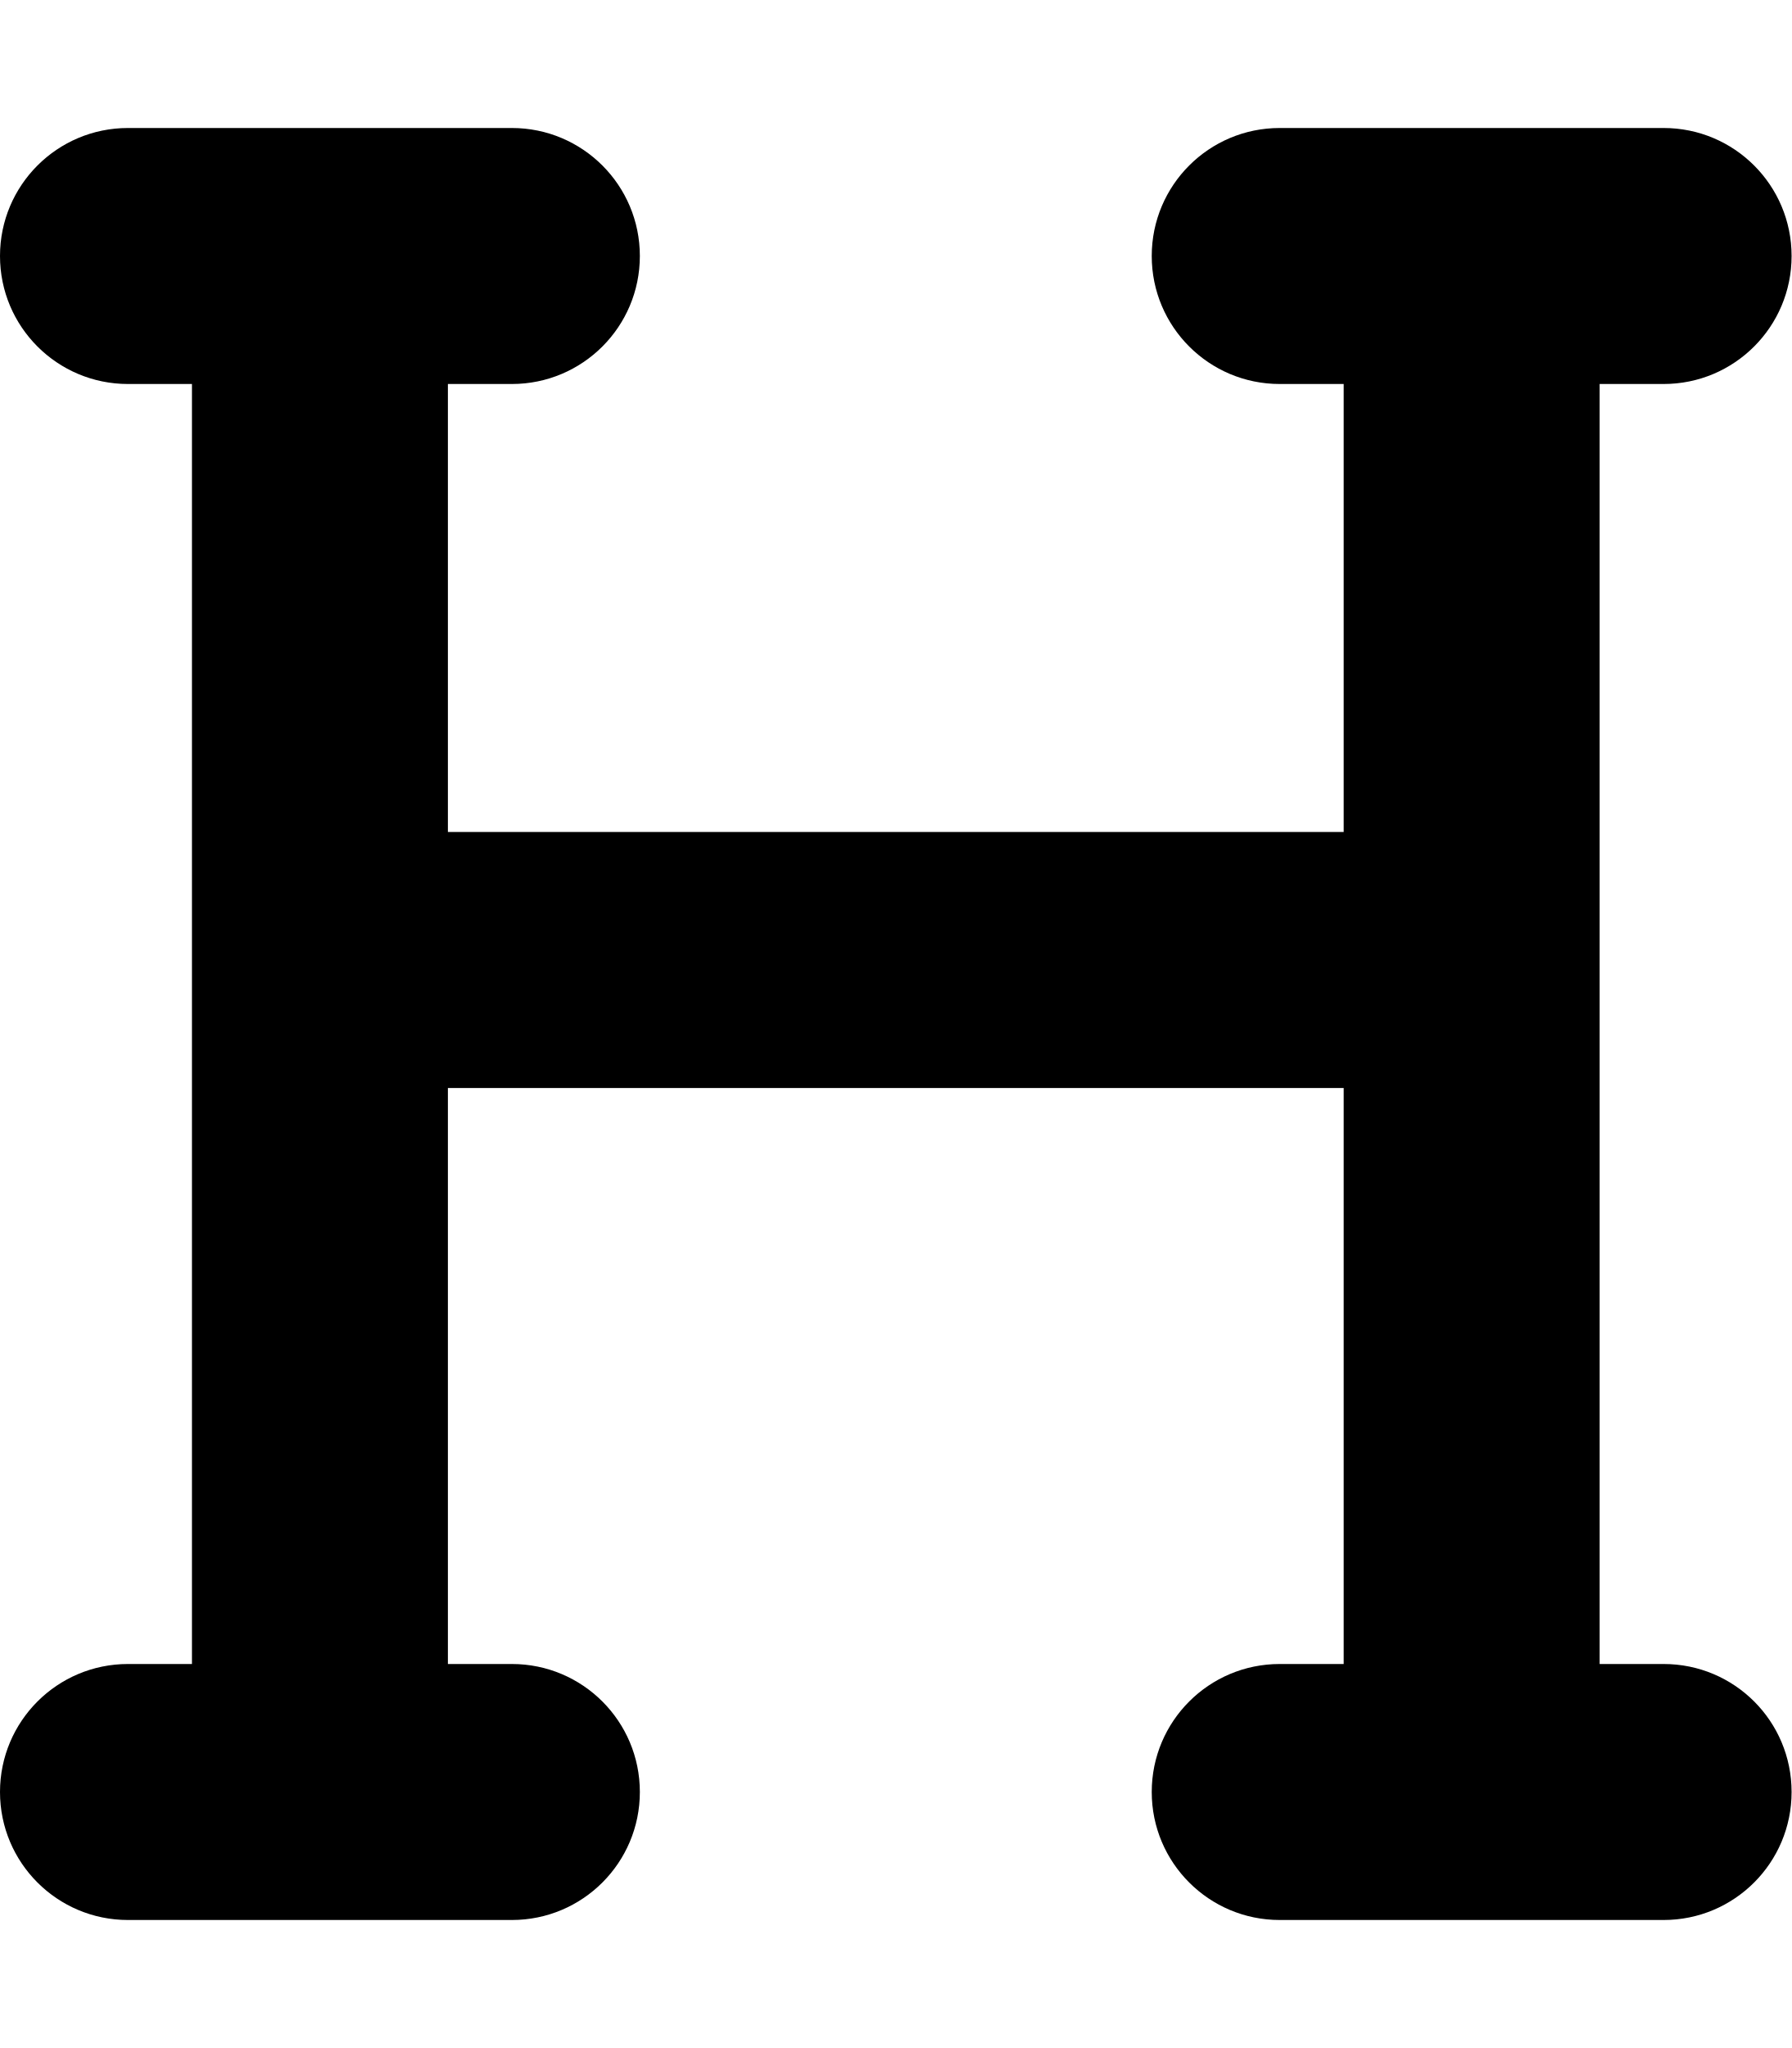
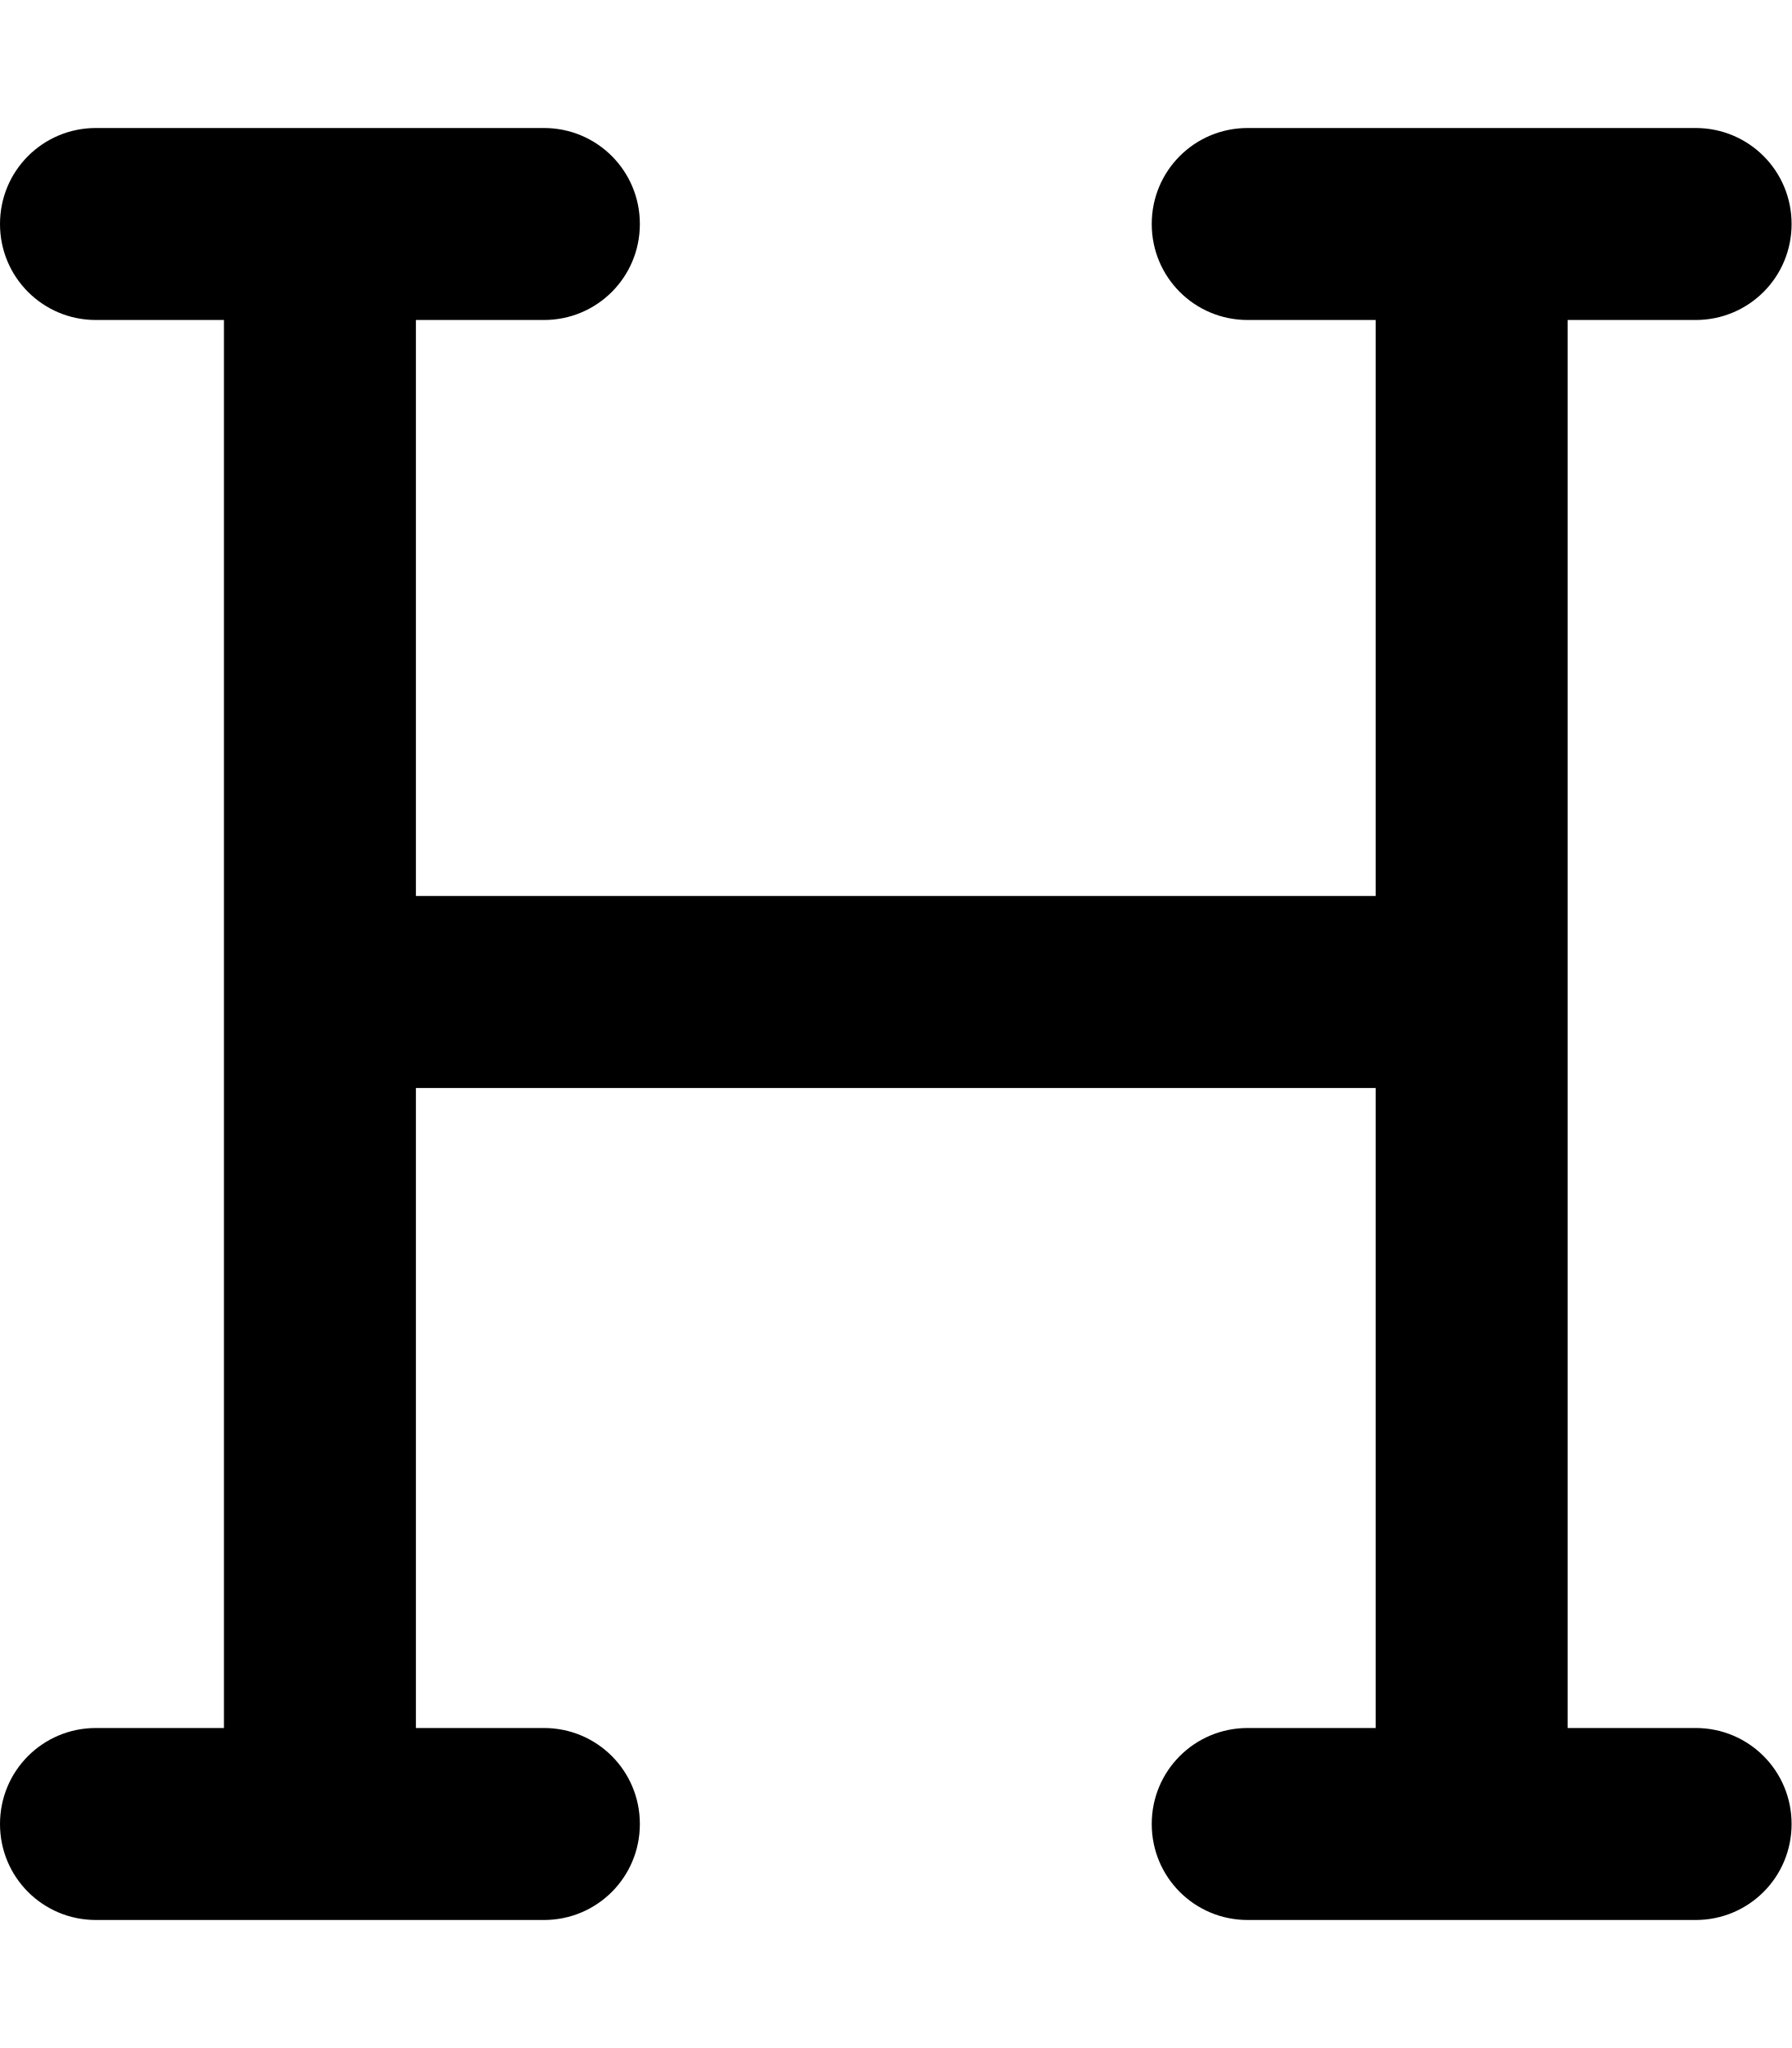
<svg xmlns="http://www.w3.org/2000/svg" viewBox="0 0 448 512">
-   <path d="M448 448c0 17.69-14.33 32-32 32h-96c-17.67 0-32-14.31-32-32s14.33-32 32-32h16v-144h-224v144H128c17.67 0 32 14.31 32 32s-14.33 32-32 32H32c-17.67 0-32-14.31-32-32s14.33-32 32-32h16v-320H32c-17.67 0-32-14.31-32-32s14.33-32 32-32h96c17.67 0 32 14.31 32 32s-14.33 32-32 32H112v112h224v-112H320c-17.67 0-32-14.31-32-32s14.33-32 32-32h96c17.67 0 32 14.31 32 32s-14.33 32-32 32h-16v320H416C433.7 416 448 430.3 448 448z" />
+   <path d="M0 56C0 42.7 10.7 32 24 32H136c13.3 0 24 10.7 24 24s-10.7 24-24 24H104V224H344V80H312c-13.3 0-24-10.7-24-24s10.7-24 24-24H424c13.3 0 24 10.7 24 24s-10.7 24-24 24H392V248 432h32c13.3 0 24 10.7 24 24s-10.7 24-24 24H312c-13.3 0-24-10.7-24-24s10.7-24 24-24h32V272H104V432h32c13.3 0 24 10.7 24 24s-10.7 24-24 24H24c-13.3 0-24-10.7-24-24s10.7-24 24-24H56V248 80H24C10.7 80 0 69.3 0 56z" />
</svg>
